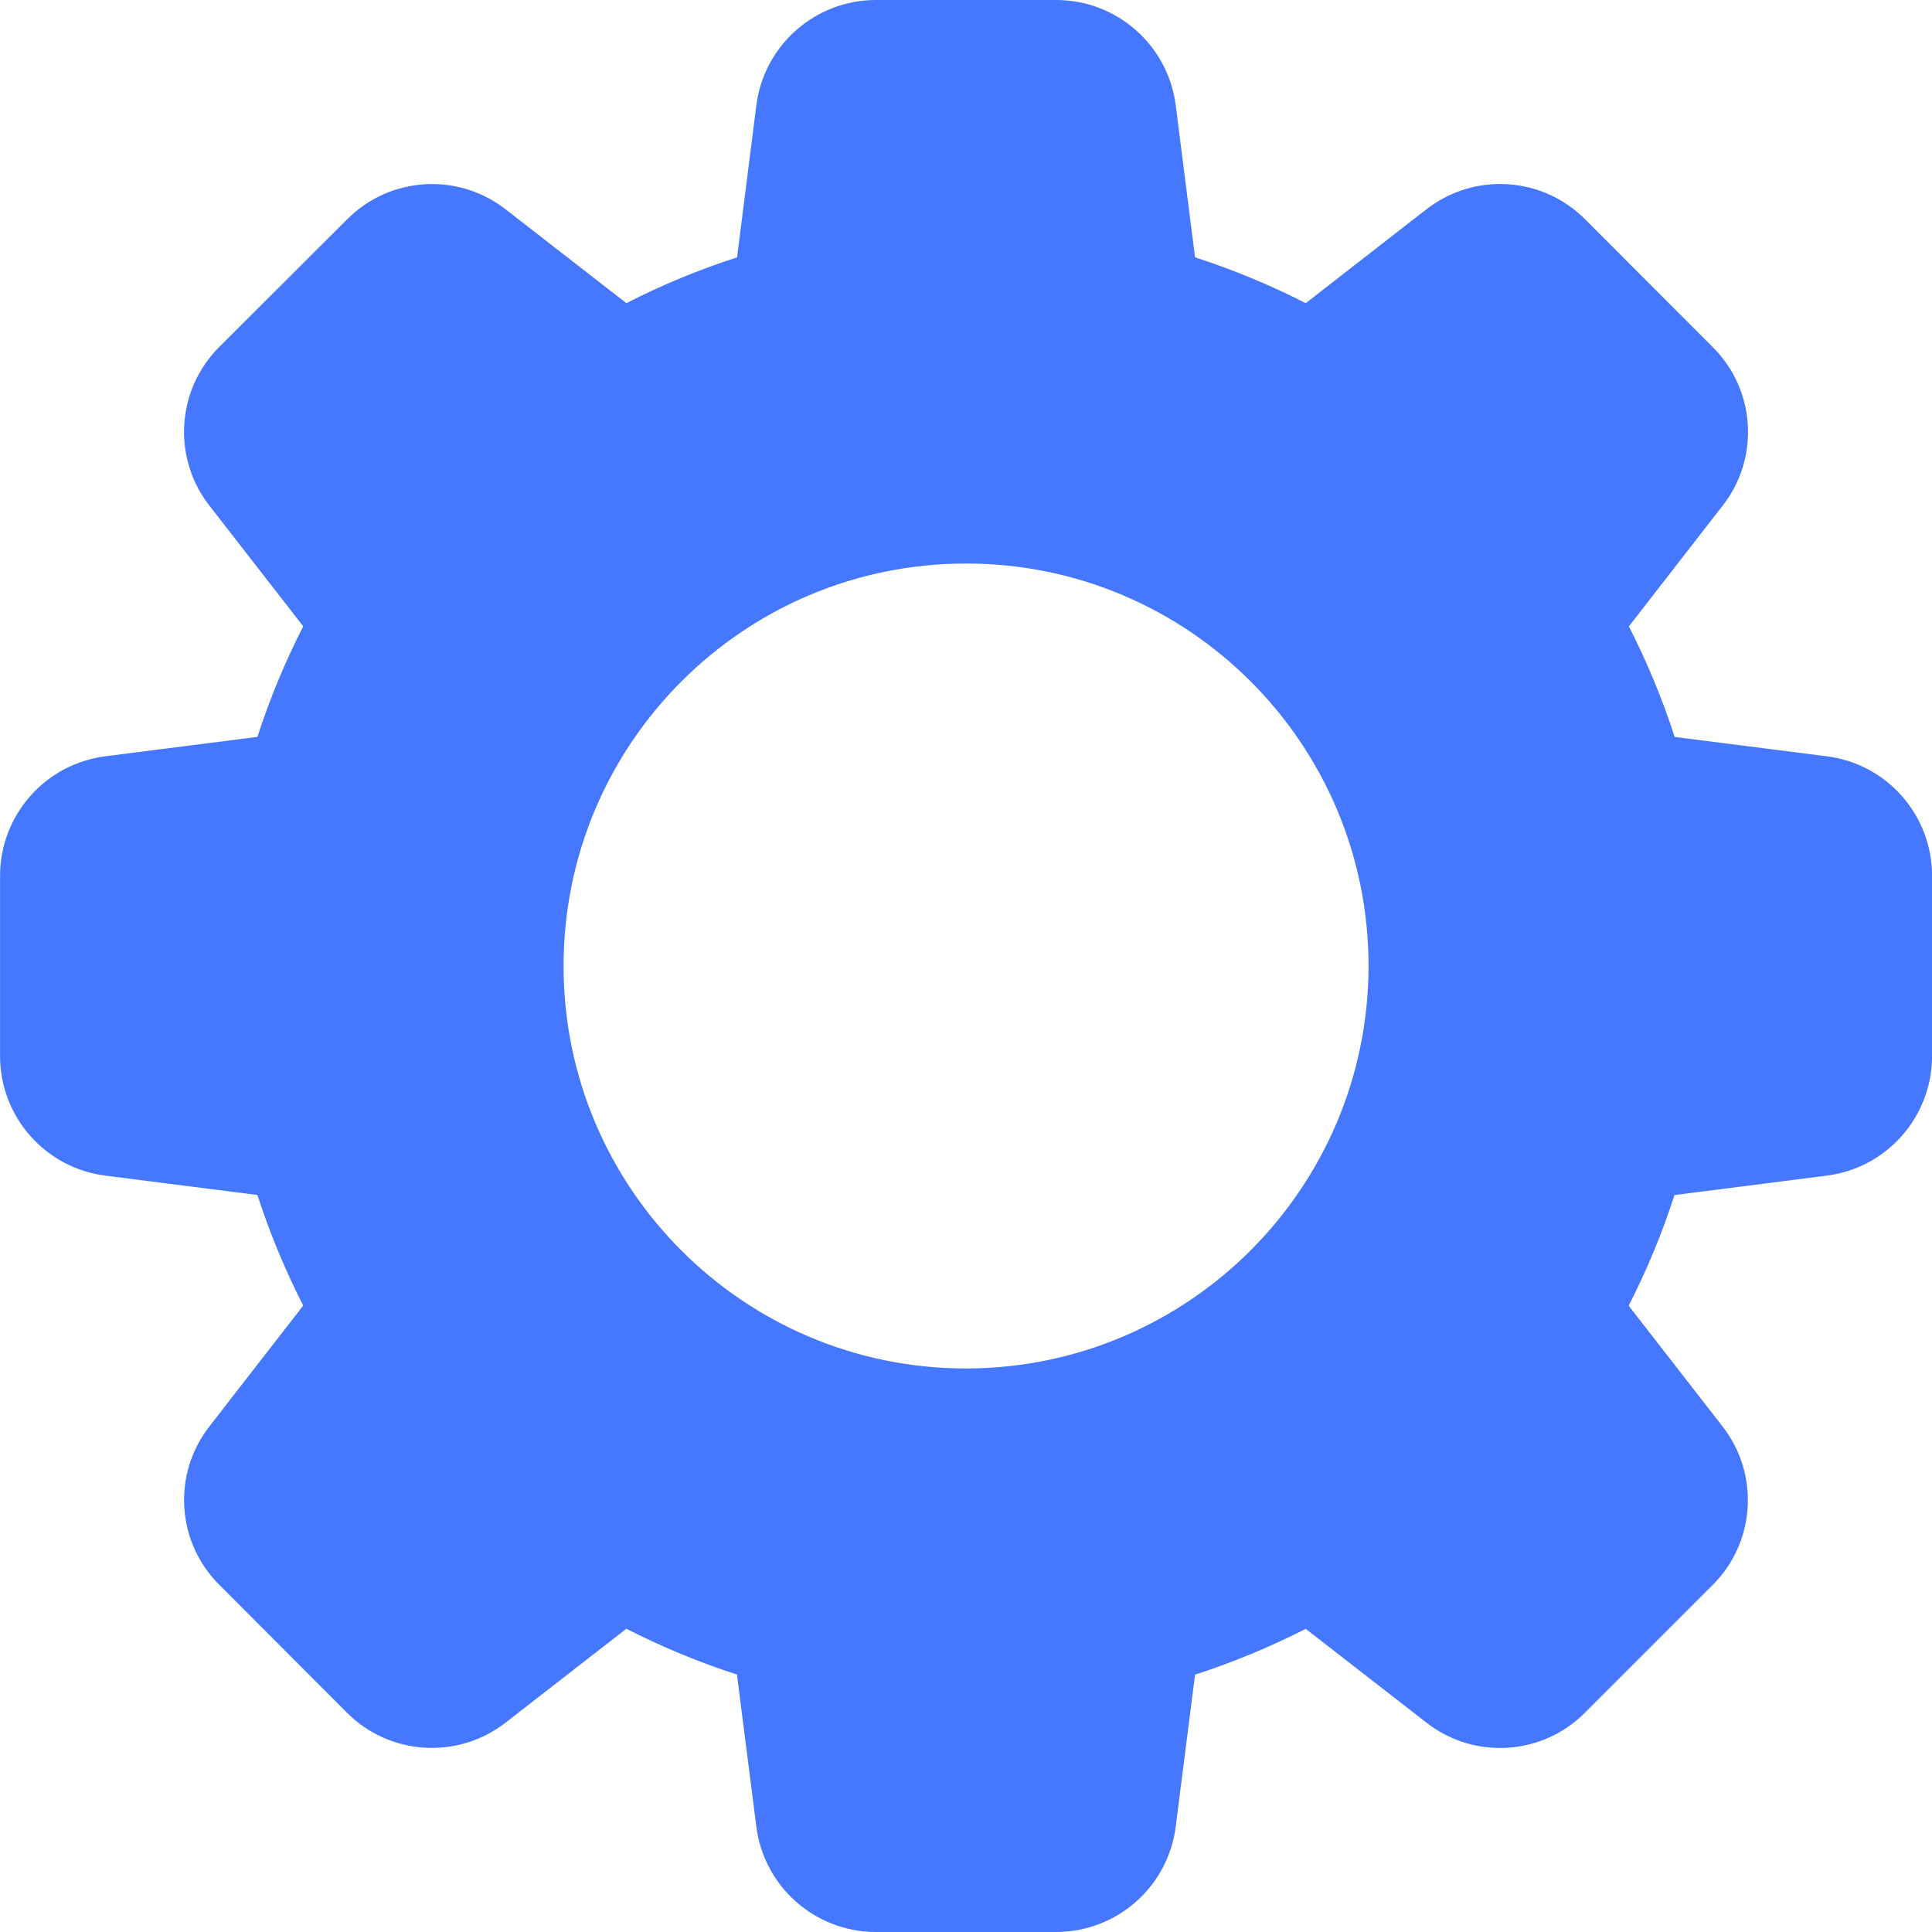
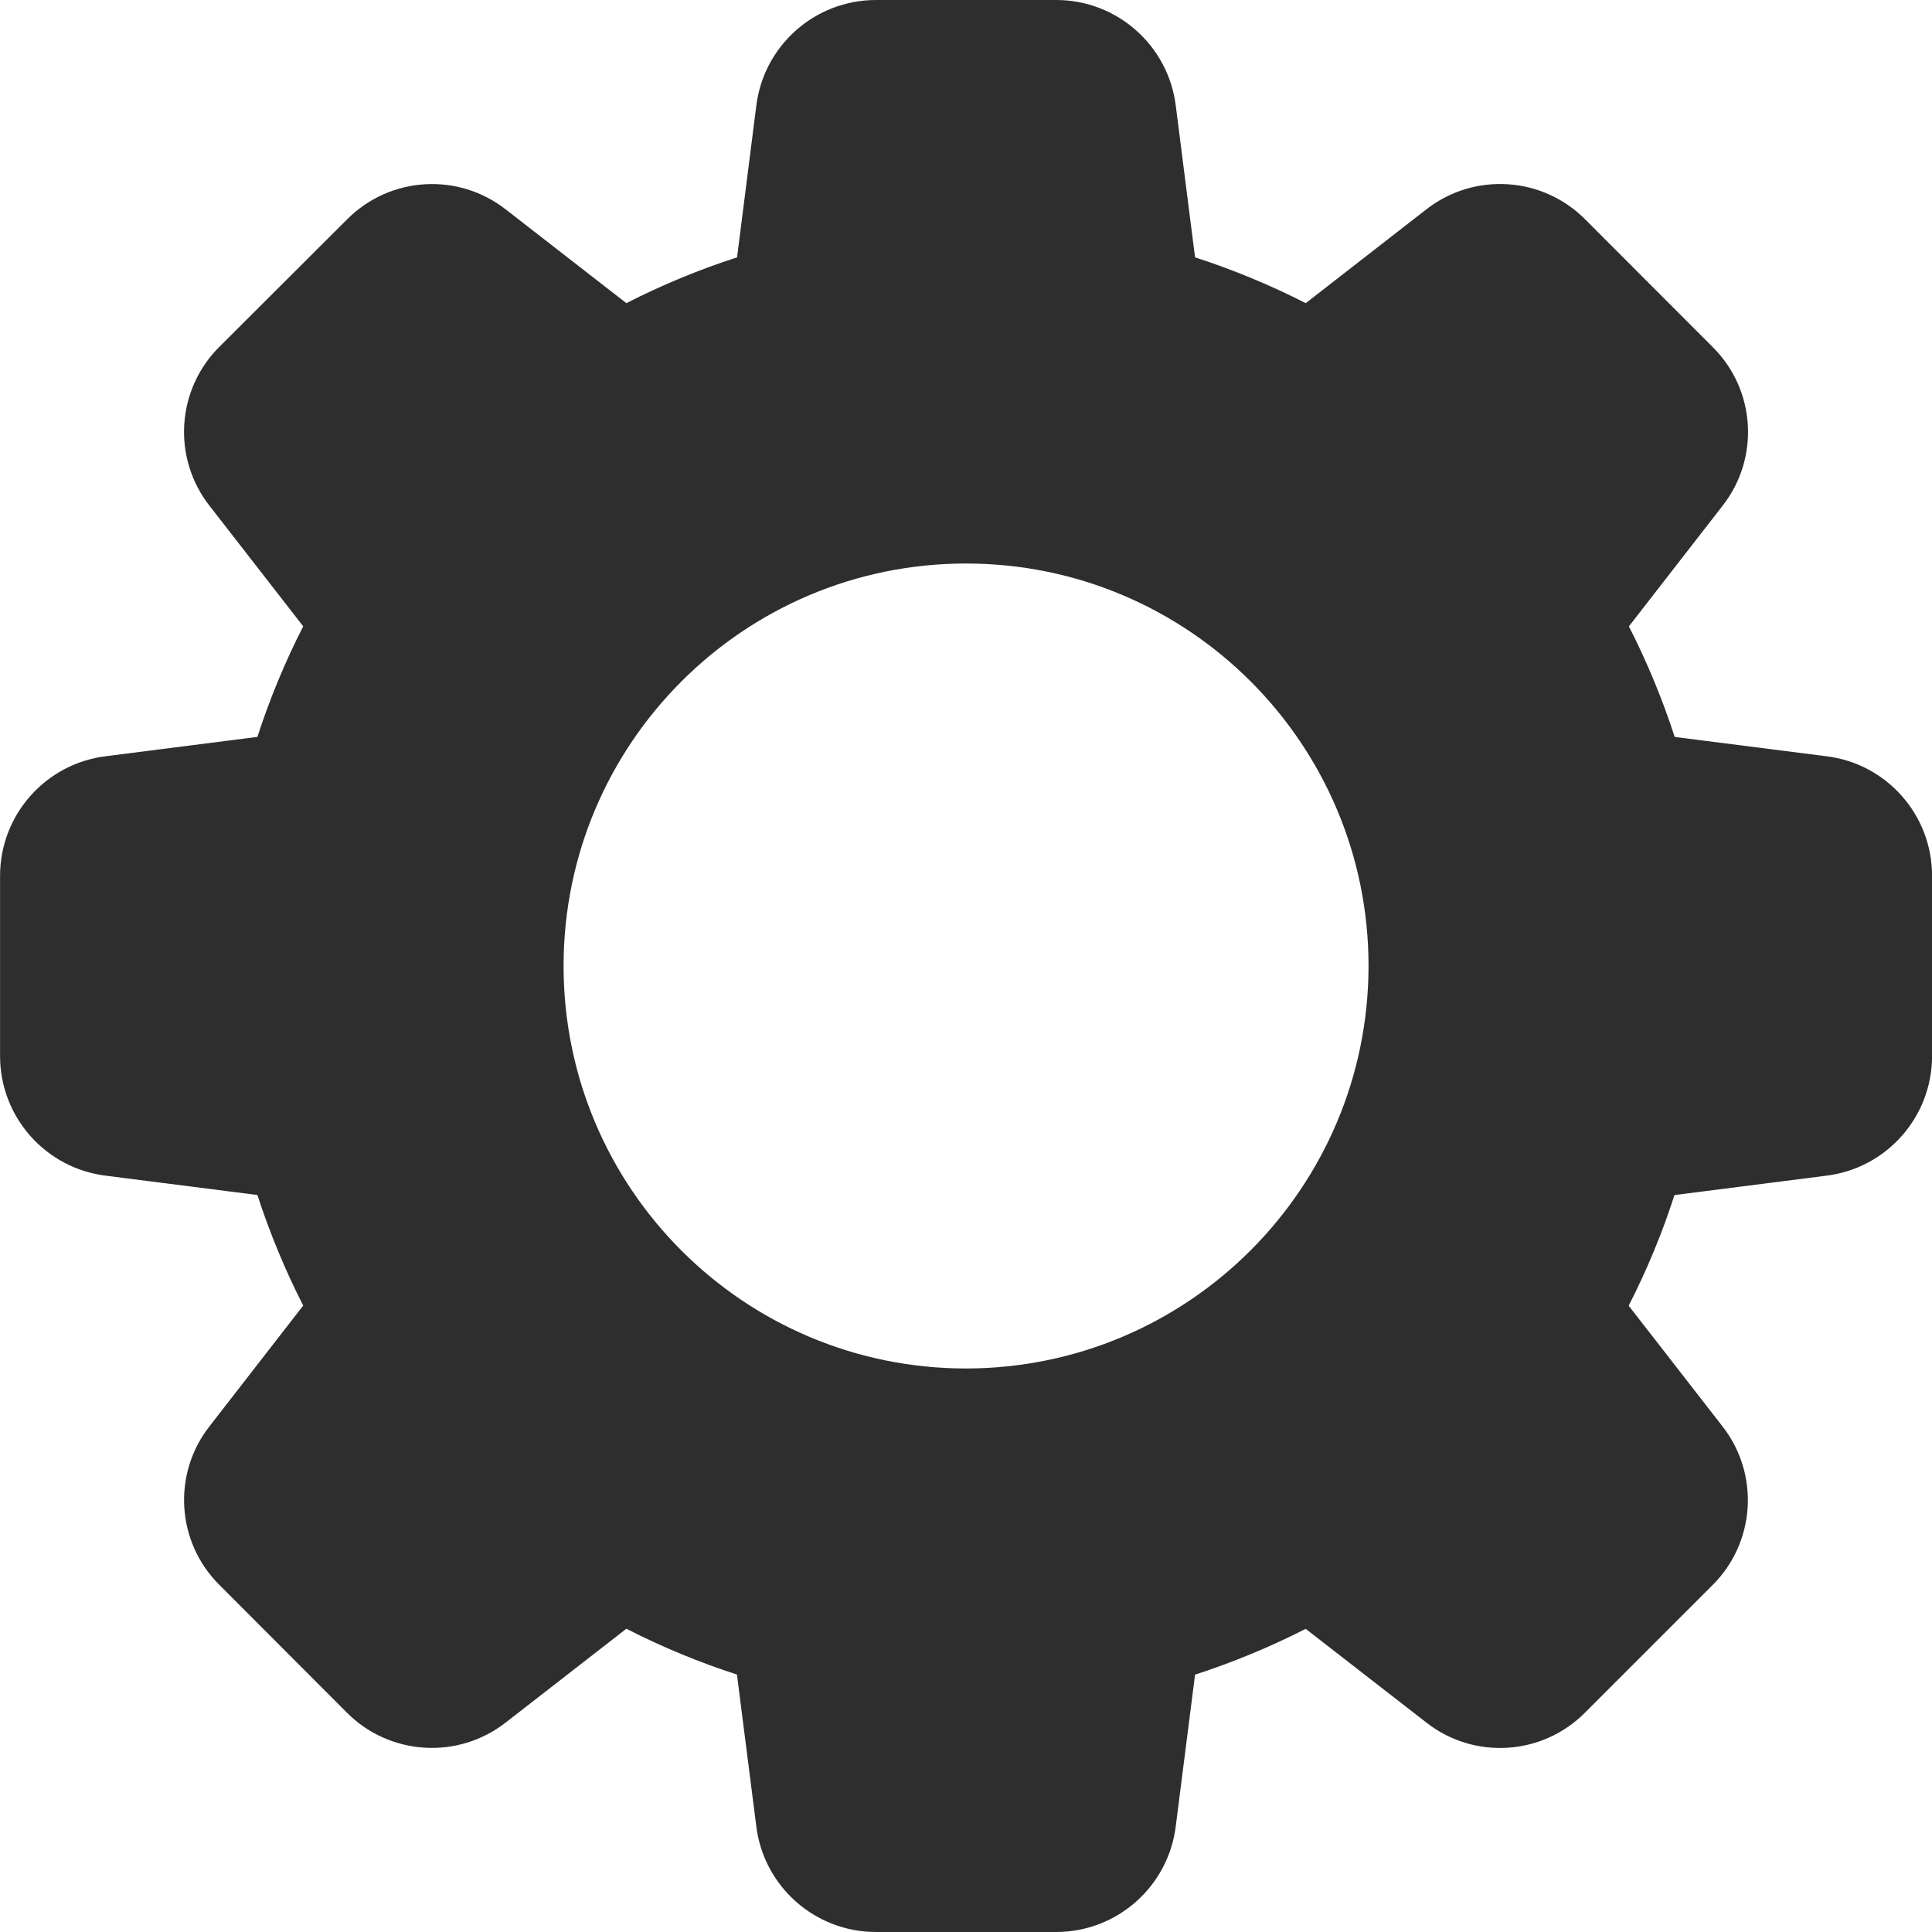
<svg xmlns="http://www.w3.org/2000/svg" width="34" height="34" viewBox="0 0 34 34">
  <defs>
    <clipPath id="a">
-       <rect width="34" height="34" transform="translate(38 28.377)" fill="#4677FF" />
+       <rect width="34" height="34" transform="translate(38 28.377)" fill="#2e2e2e" />
    </clipPath>
  </defs>
  <g transform="translate(-38 -28.377)" clip-path="url(#a)">
-     <path d="M32.134,13.308l-2.663-.339a13.388,13.388,0,0,0-.806-1.946L30.31,8.905a2.106,2.106,0,0,0-.173-2.8L27.905,3.87a2.112,2.112,0,0,0-2.812-.18L22.978,5.335a13.34,13.34,0,0,0-1.948-.806L20.692,1.87A2.122,2.122,0,0,0,18.587,0H15.413a2.122,2.122,0,0,0-2.105,1.866L12.97,4.529a13.185,13.185,0,0,0-1.948.806L8.905,3.69a2.108,2.108,0,0,0-2.8.173L3.87,6.093a2.112,2.112,0,0,0-.18,2.813l1.645,2.116a13.232,13.232,0,0,0-.806,1.946l-2.659.339A2.122,2.122,0,0,0,0,15.413v3.173a2.122,2.122,0,0,0,1.866,2.105l2.663.339a13.387,13.387,0,0,0,.806,1.946L3.69,25.095a2.106,2.106,0,0,0,.173,2.8L6.094,30.13a2.113,2.113,0,0,0,2.812.178l2.116-1.645a13.079,13.079,0,0,0,1.946.806l.339,2.658A2.122,2.122,0,0,0,15.413,34h3.173a2.122,2.122,0,0,0,2.105-1.866l.339-2.663a13.388,13.388,0,0,0,1.947-.806l2.118,1.645a2.106,2.106,0,0,0,2.8-.173l2.231-2.231a2.11,2.11,0,0,0,.18-2.812l-1.645-2.116a13.079,13.079,0,0,0,.806-1.947l2.658-.339A2.122,2.122,0,0,0,34,18.587V15.413a2.119,2.119,0,0,0-1.864-2.105ZM17,24.083A7.083,7.083,0,1,1,24.083,17,7.091,7.091,0,0,1,17,24.083Z" transform="translate(38.001 28.377)" fill="#4677FF" />
+     <path d="M32.134,13.308l-2.663-.339a13.388,13.388,0,0,0-.806-1.946L30.31,8.905a2.106,2.106,0,0,0-.173-2.8L27.905,3.87a2.112,2.112,0,0,0-2.812-.18L22.978,5.335a13.34,13.34,0,0,0-1.948-.806L20.692,1.87A2.122,2.122,0,0,0,18.587,0H15.413a2.122,2.122,0,0,0-2.105,1.866L12.97,4.529a13.185,13.185,0,0,0-1.948.806L8.905,3.69a2.108,2.108,0,0,0-2.8.173L3.87,6.093a2.112,2.112,0,0,0-.18,2.813l1.645,2.116a13.232,13.232,0,0,0-.806,1.946l-2.659.339A2.122,2.122,0,0,0,0,15.413v3.173a2.122,2.122,0,0,0,1.866,2.105l2.663.339a13.387,13.387,0,0,0,.806,1.946L3.69,25.095a2.106,2.106,0,0,0,.173,2.8L6.094,30.13a2.113,2.113,0,0,0,2.812.178l2.116-1.645a13.079,13.079,0,0,0,1.946.806l.339,2.658A2.122,2.122,0,0,0,15.413,34h3.173a2.122,2.122,0,0,0,2.105-1.866l.339-2.663a13.388,13.388,0,0,0,1.947-.806l2.118,1.645a2.106,2.106,0,0,0,2.8-.173l2.231-2.231a2.11,2.11,0,0,0,.18-2.812l-1.645-2.116a13.079,13.079,0,0,0,.806-1.947l2.658-.339A2.122,2.122,0,0,0,34,18.587V15.413a2.119,2.119,0,0,0-1.864-2.105ZM17,24.083A7.083,7.083,0,1,1,24.083,17,7.091,7.091,0,0,1,17,24.083Z" transform="translate(38.001 28.377)" fill="#2e2e2e" />
  </g>
</svg>
